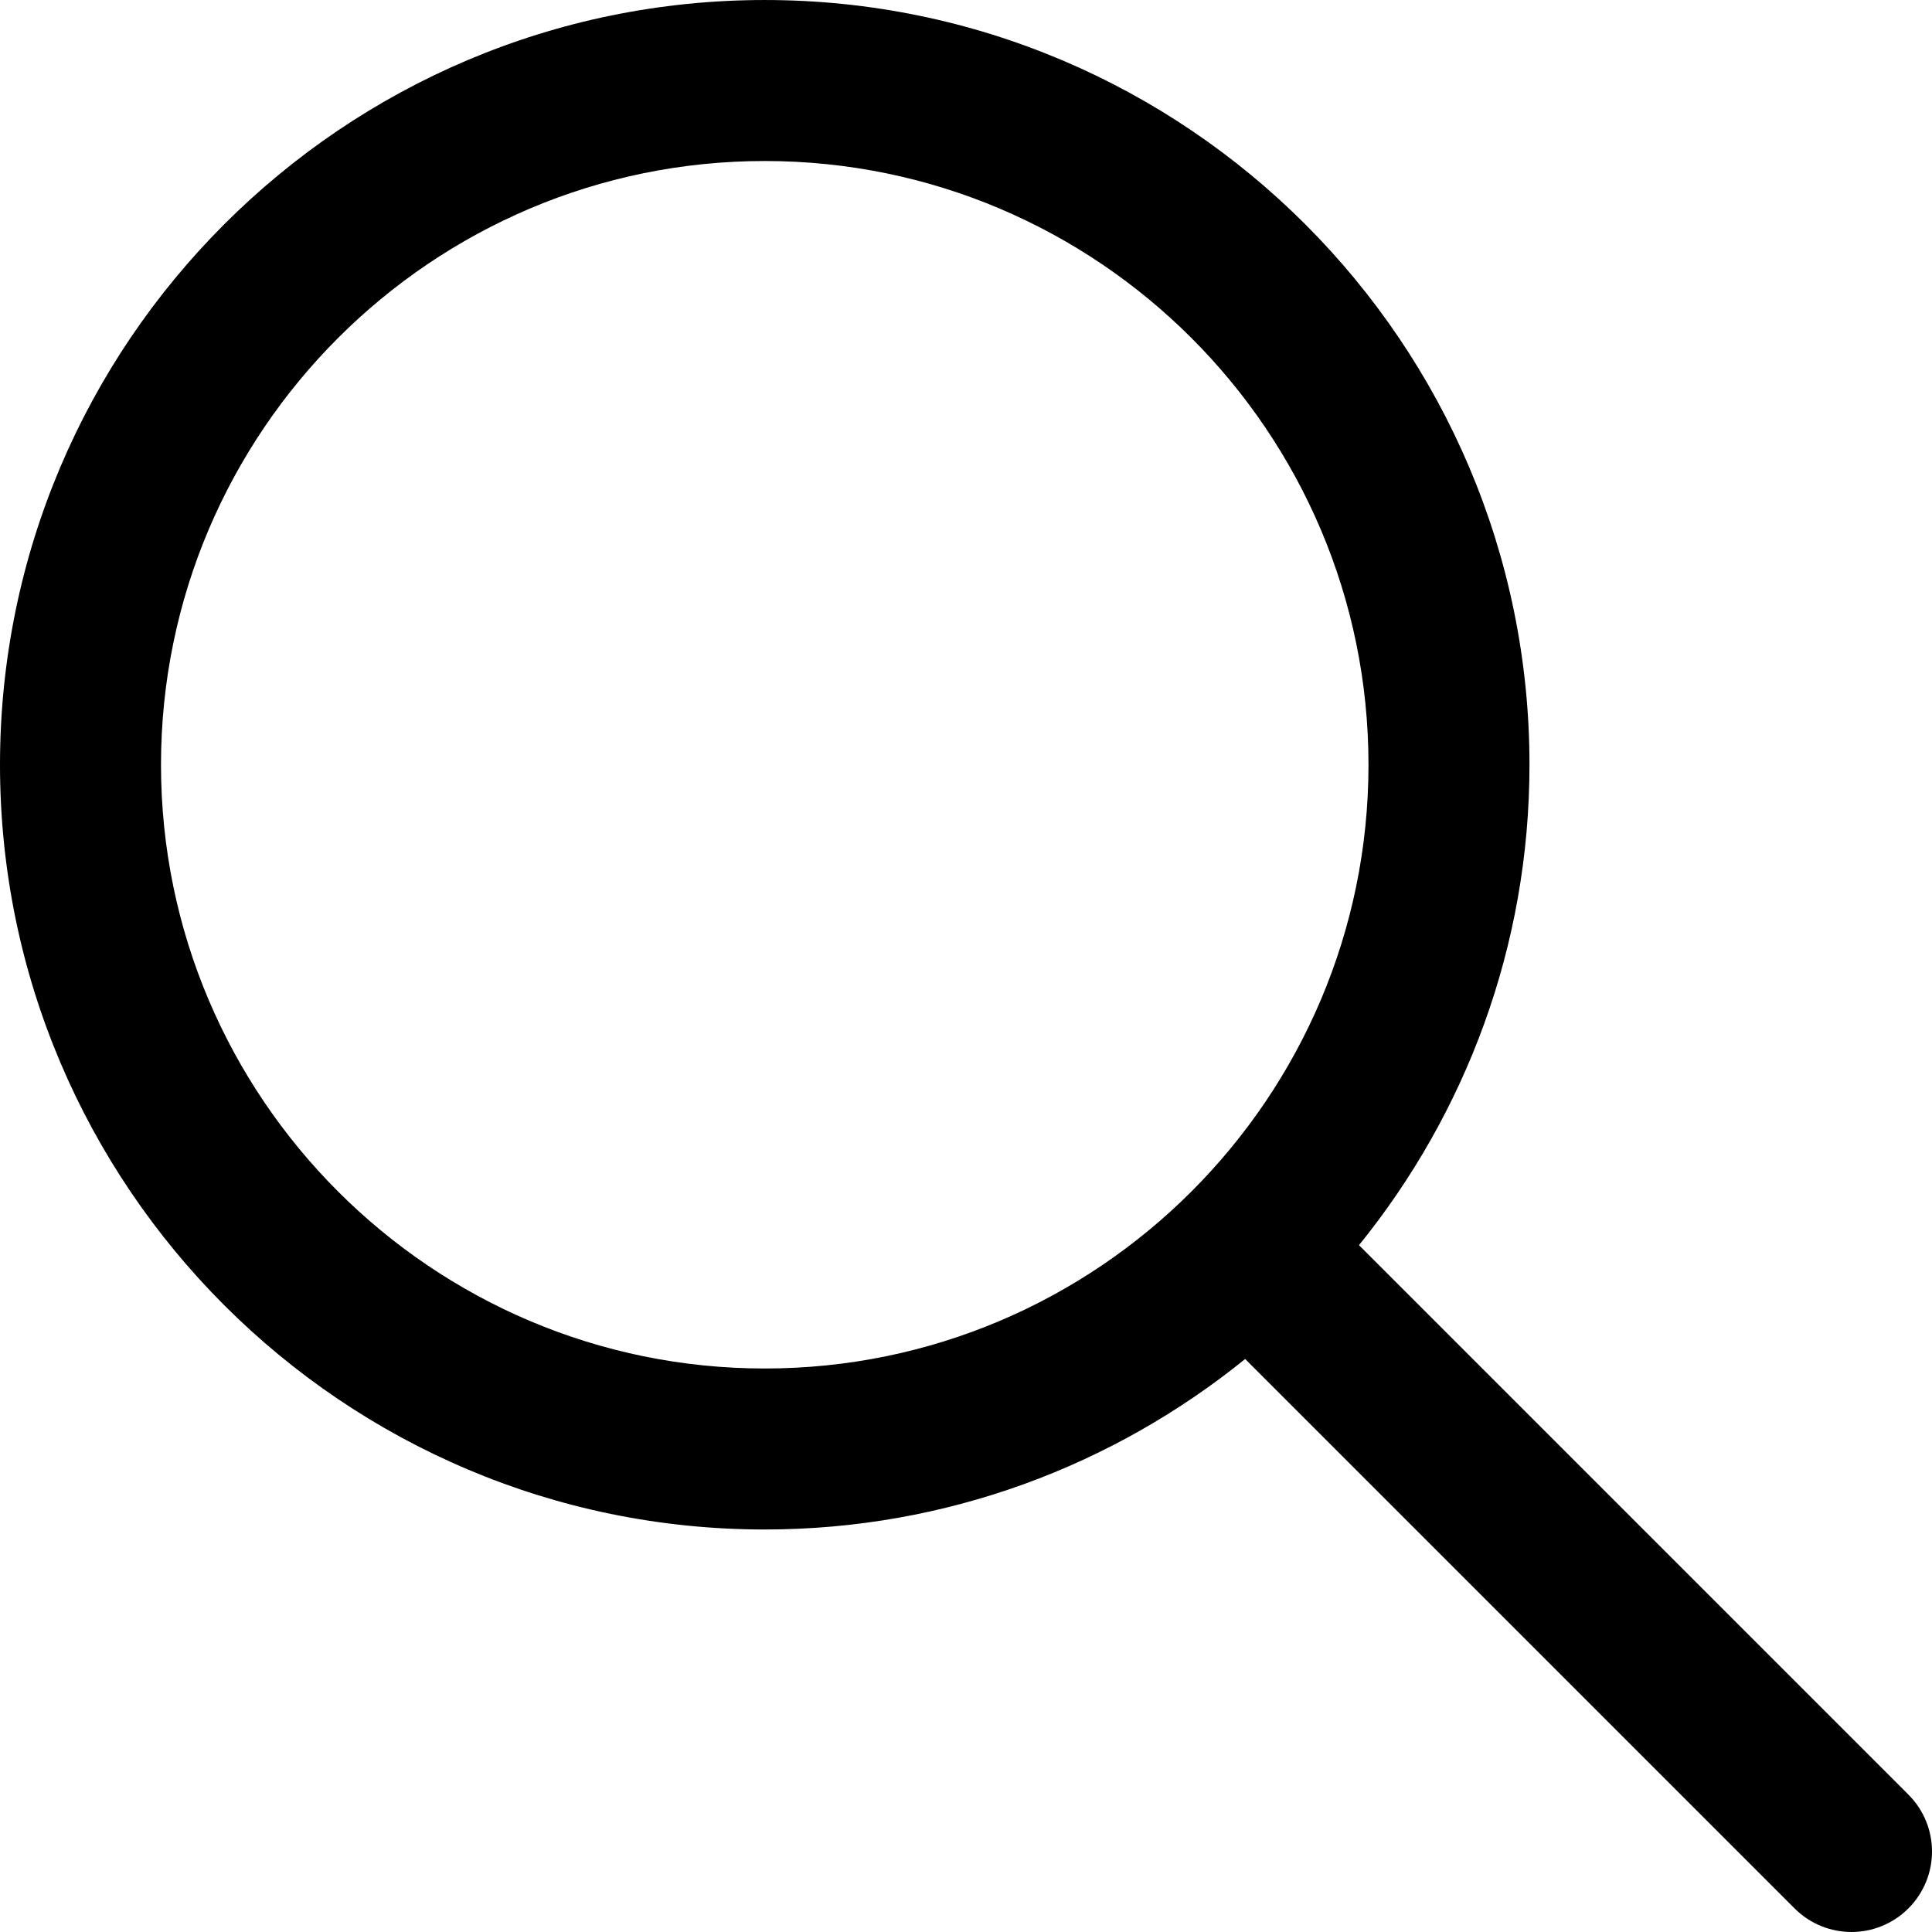
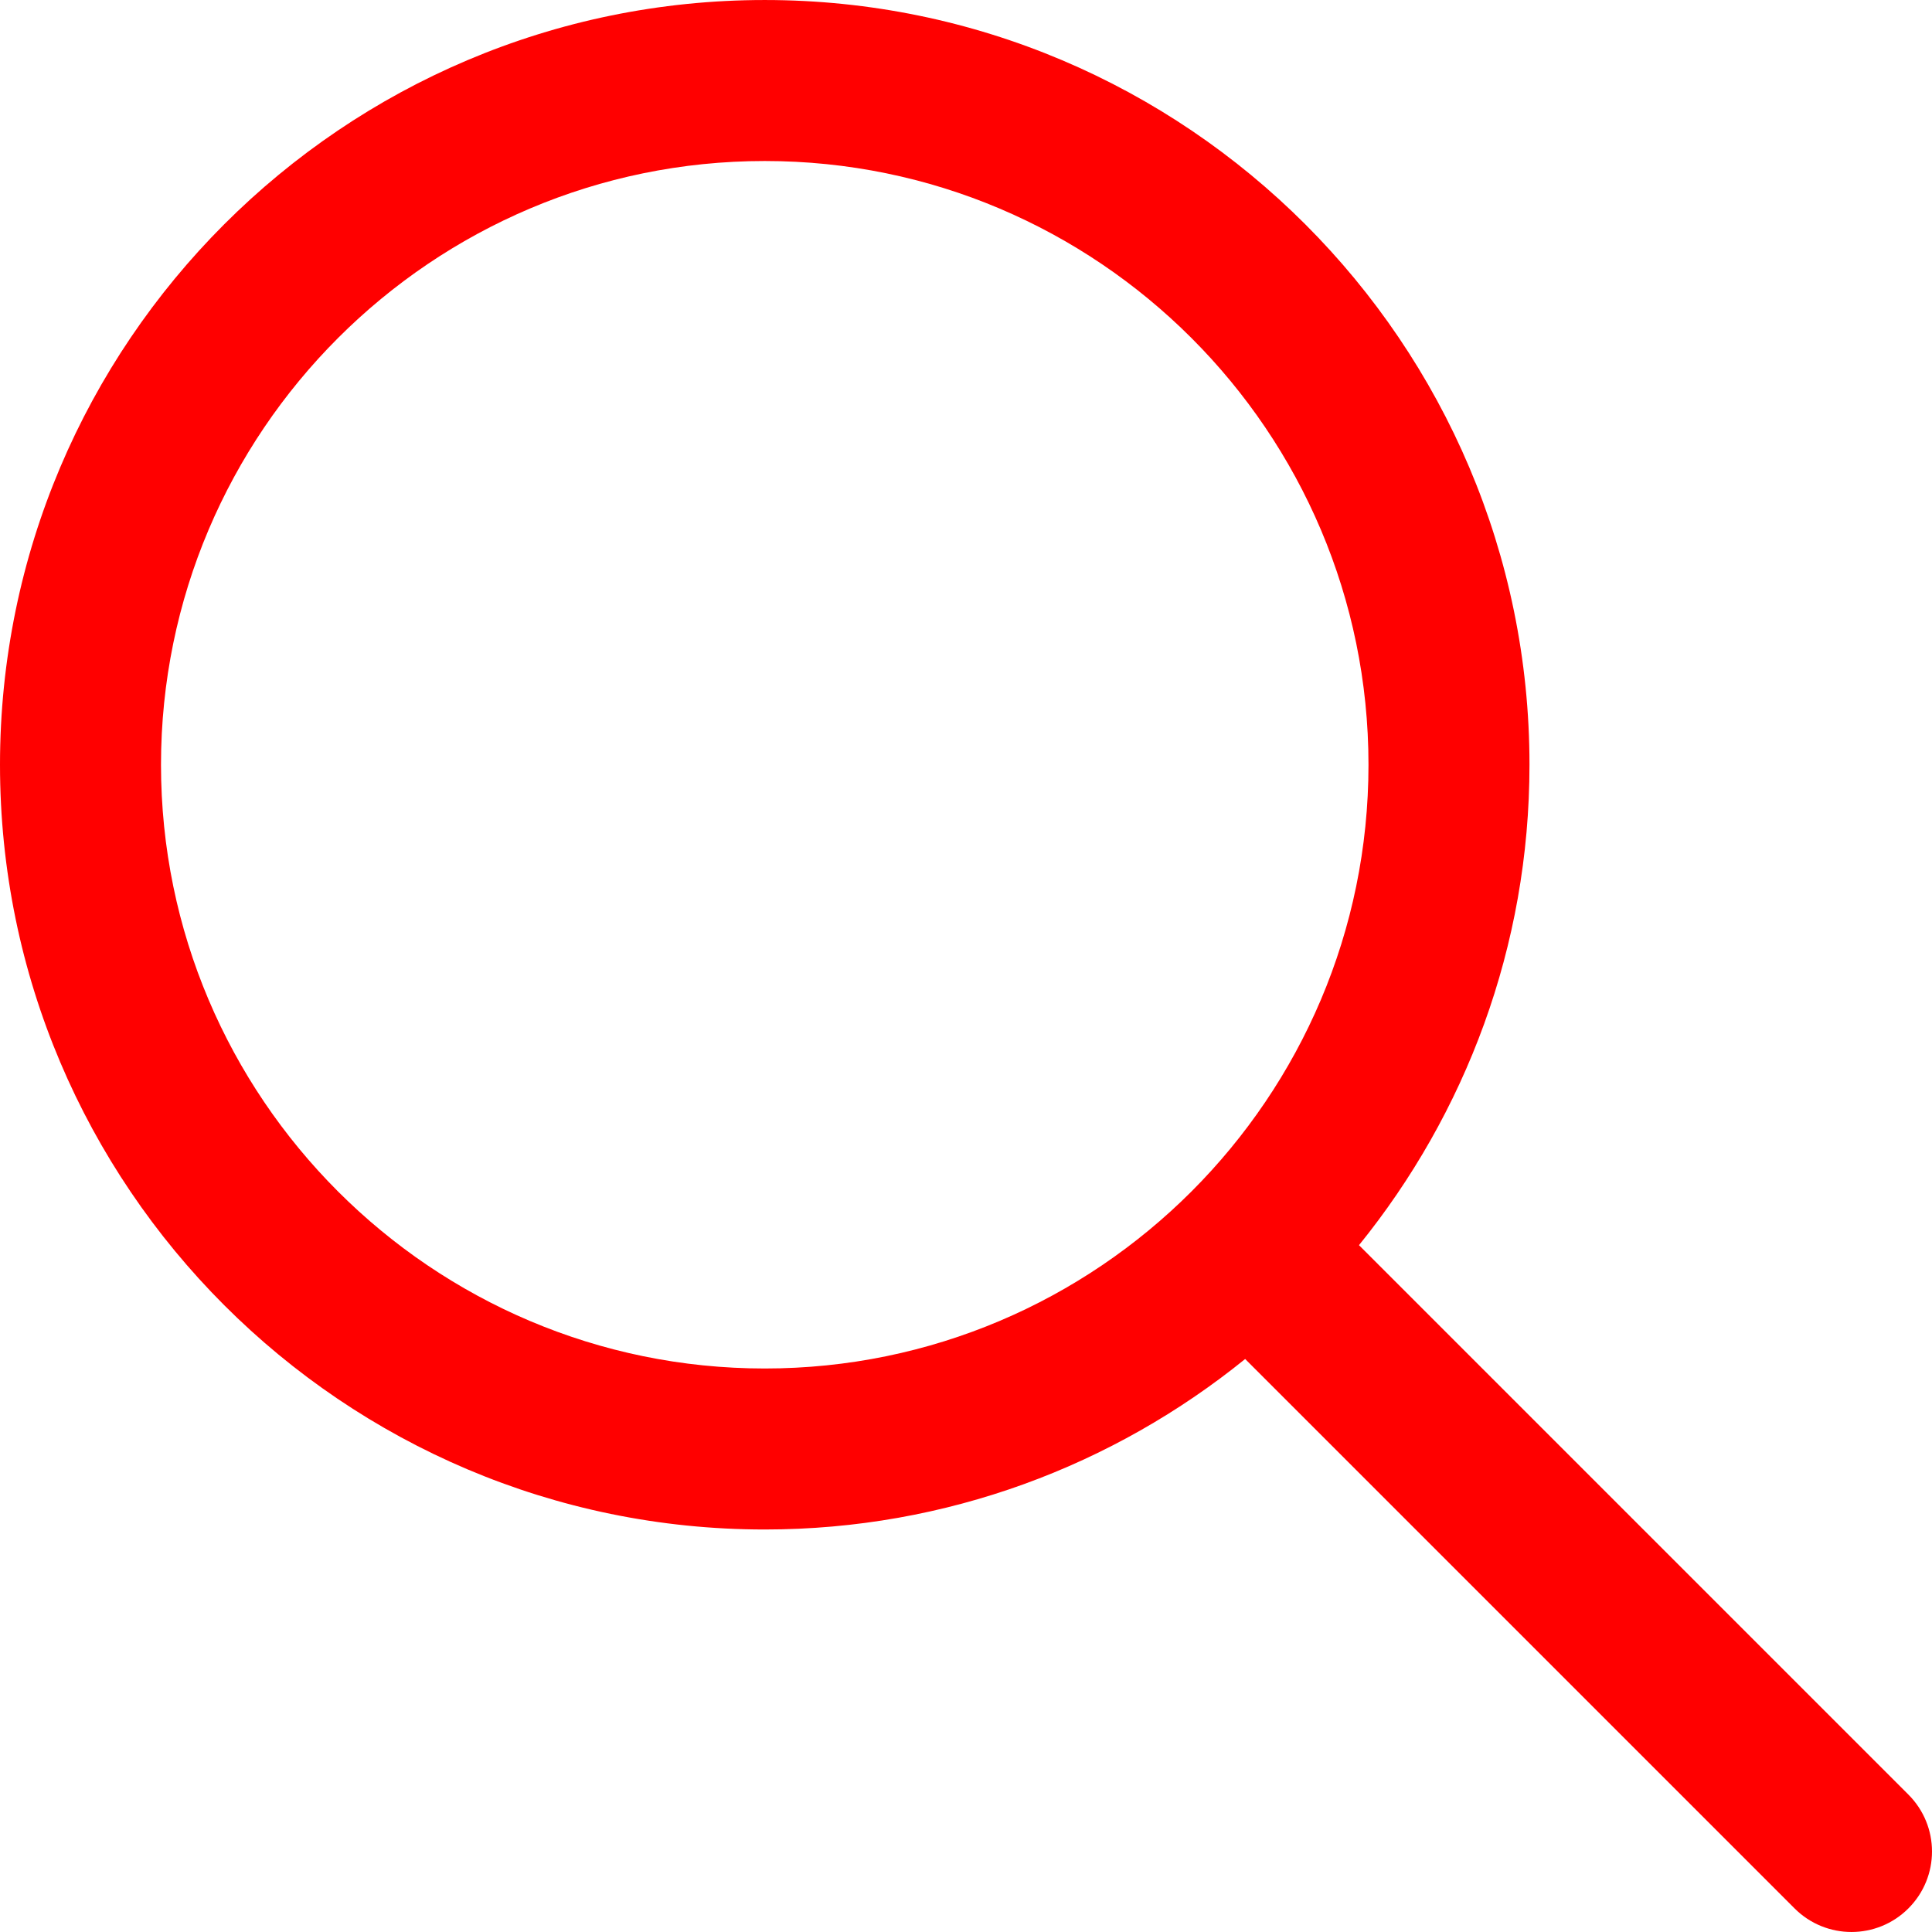
- <svg xmlns="http://www.w3.org/2000/svg" version="1.1" width="512" height="512" x="0" y="0" viewBox="0 0 512.005 512.005" style="enable-background:new 0 0 512 512" xml:space="preserve" class="">
+ <svg xmlns="http://www.w3.org/2000/svg" fill="red" version="1.1" x="0" y="0" viewBox="0 0 512.005 512.005" style="enable-background:new 0 0 512 512" xml:space="preserve" class="">
  <g>
    <g>
      <g>
-         <path d="M505.749,475.587l-145.6-145.6c28.203-34.837,45.184-79.104,45.184-127.317c0-111.744-90.923-202.667-202.667-202.667    S0,90.925,0,202.669s90.923,202.667,202.667,202.667c48.213,0,92.48-16.981,127.317-45.184l145.6,145.6    c4.16,4.16,9.621,6.251,15.083,6.251s10.923-2.091,15.083-6.251C514.091,497.411,514.091,483.928,505.749,475.587z     M202.667,362.669c-88.235,0-160-71.765-160-160s71.765-160,160-160s160,71.765,160,160S290.901,362.669,202.667,362.669z" fill="#000000" data-original="#000000" style="" class="" />
+         <path d="M505.749,475.587l-145.6-145.6c28.203-34.837,45.184-79.104,45.184-127.317c0-111.744-90.923-202.667-202.667-202.667    S0,90.925,0,202.669s90.923,202.667,202.667,202.667c48.213,0,92.48-16.981,127.317-45.184l145.6,145.6    c4.16,4.16,9.621,6.251,15.083,6.251s10.923-2.091,15.083-6.251C514.091,497.411,514.091,483.928,505.749,475.587z     M202.667,362.669c-88.235,0-160-71.765-160-160s71.765-160,160-160s160,71.765,160,160S290.901,362.669,202.667,362.669z" style="" class="" />
      </g>
    </g>
    <g>
</g>
    <g>
</g>
    <g>
</g>
    <g>
</g>
    <g>
</g>
    <g>
</g>
    <g>
</g>
    <g>
</g>
    <g>
</g>
    <g>
</g>
    <g>
</g>
    <g>
</g>
    <g>
</g>
    <g>
</g>
    <g>
</g>
  </g>
</svg>
